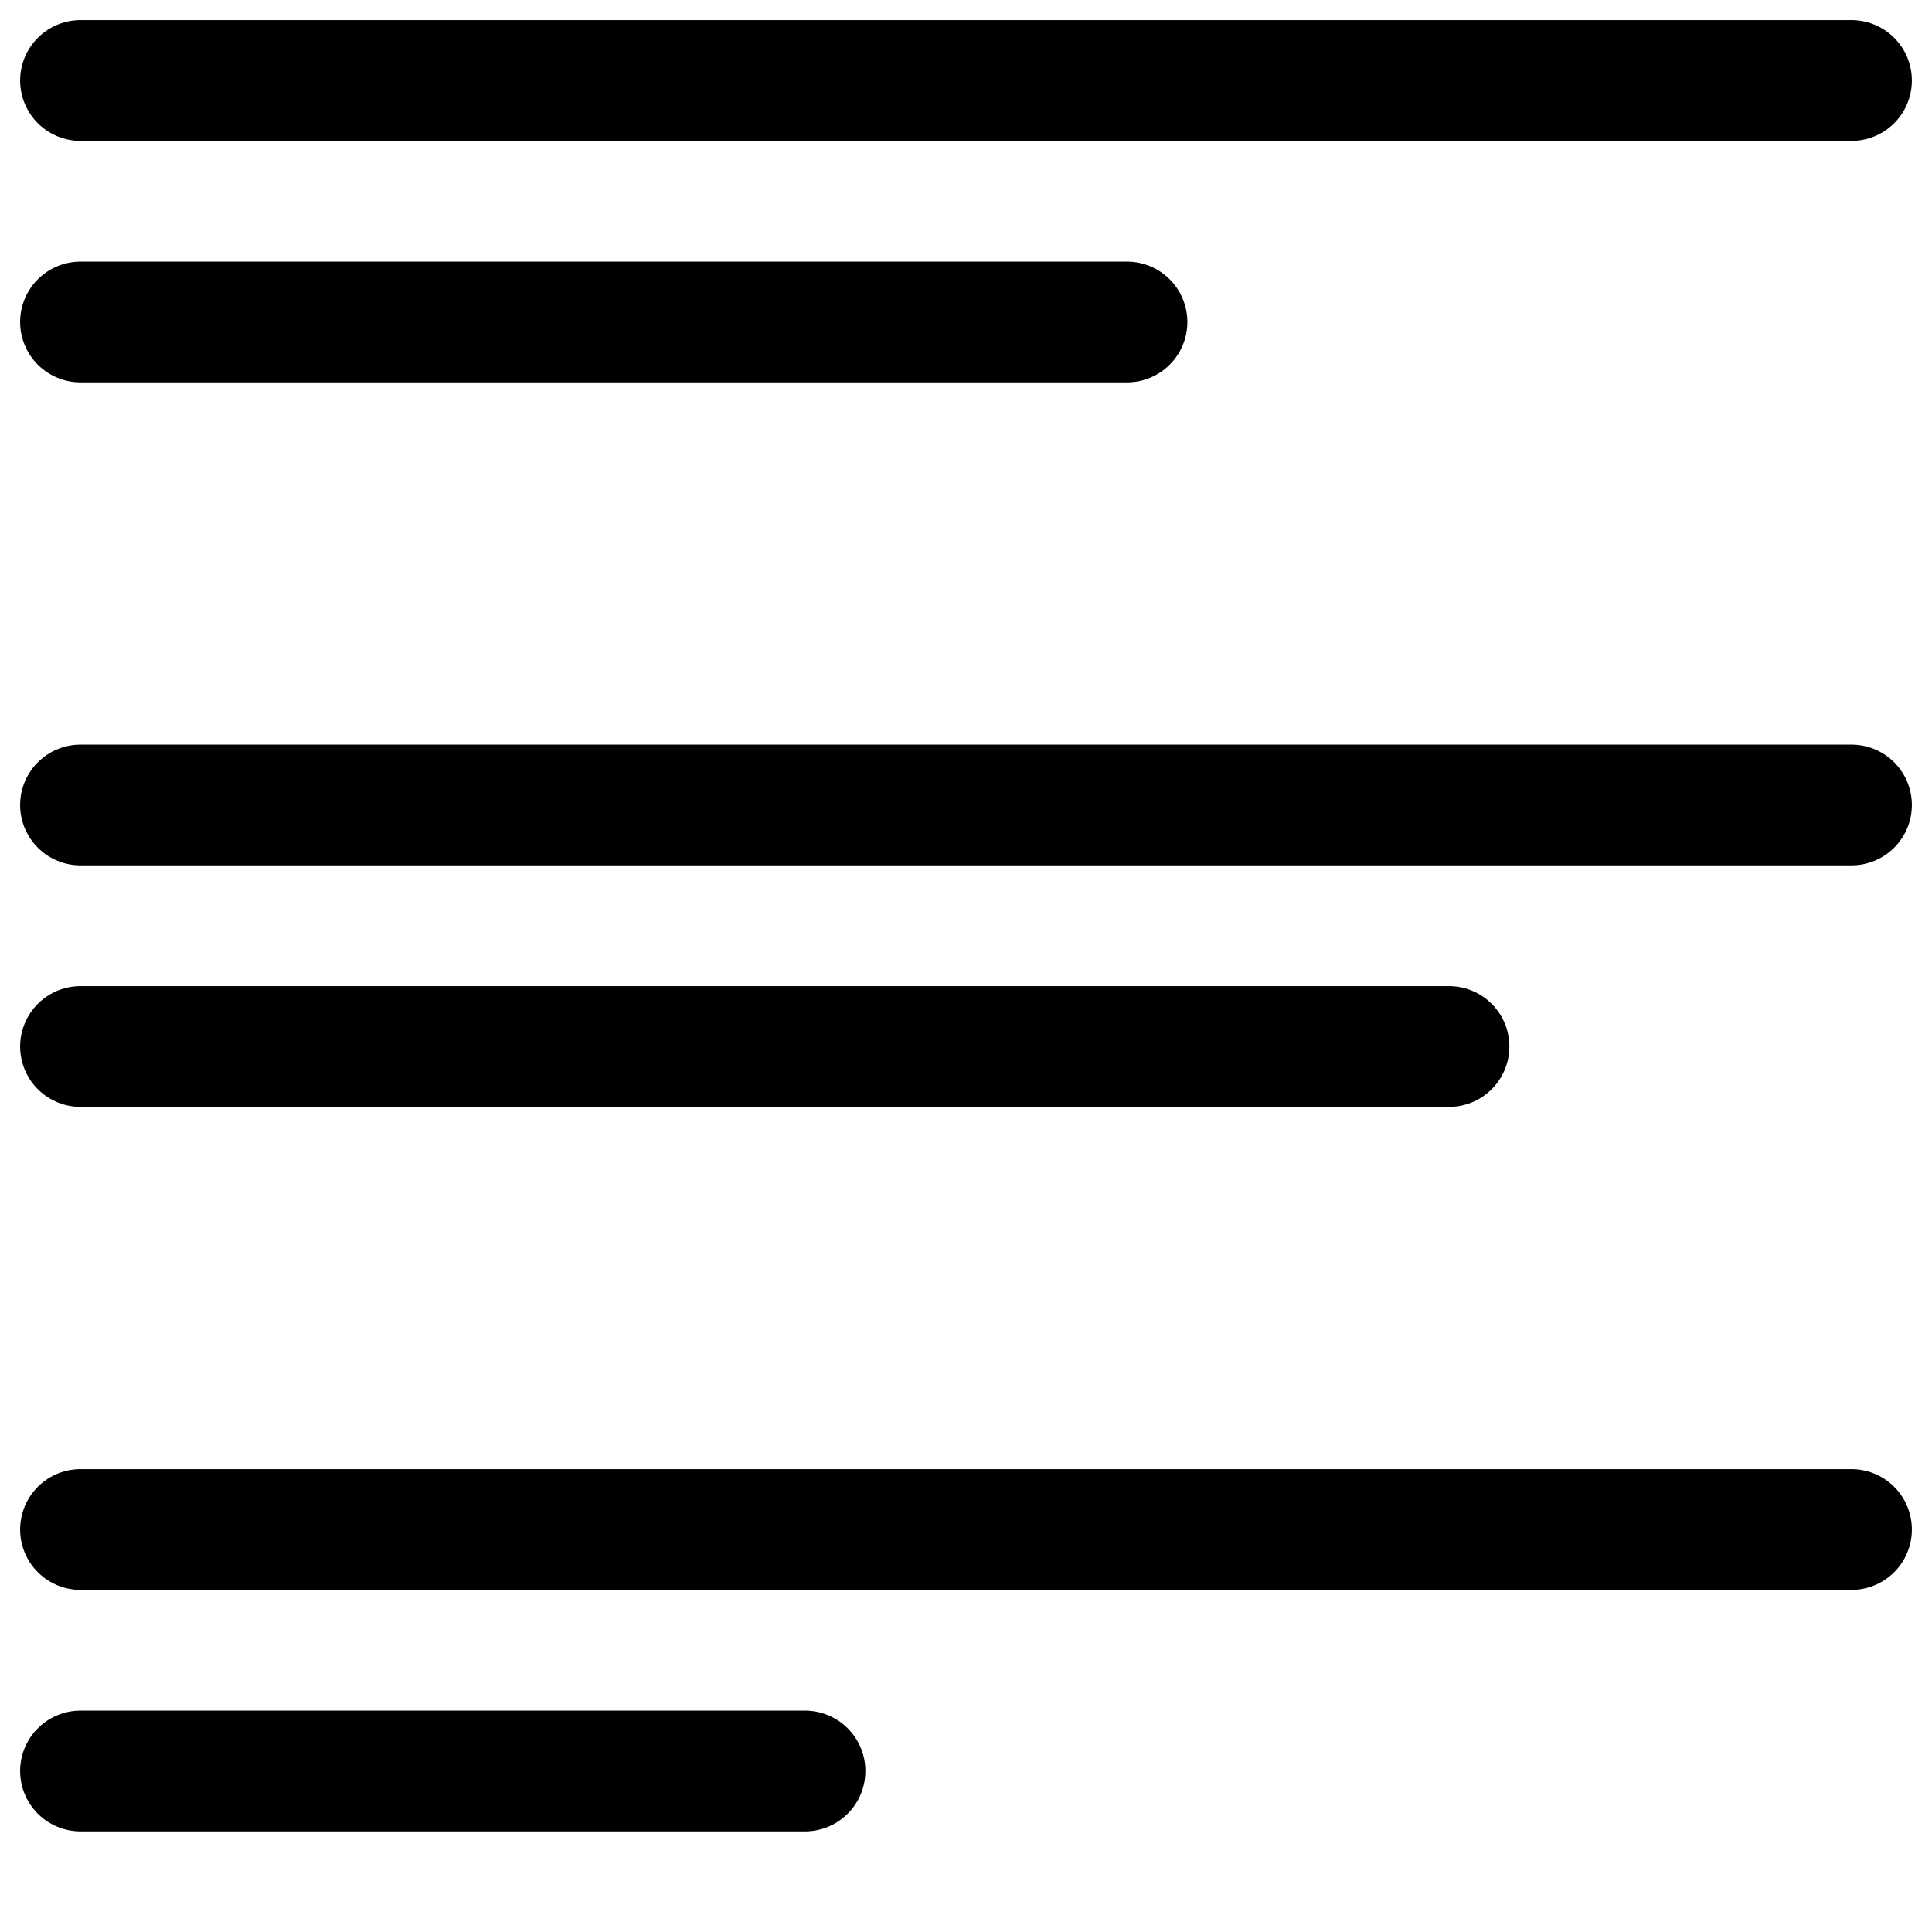
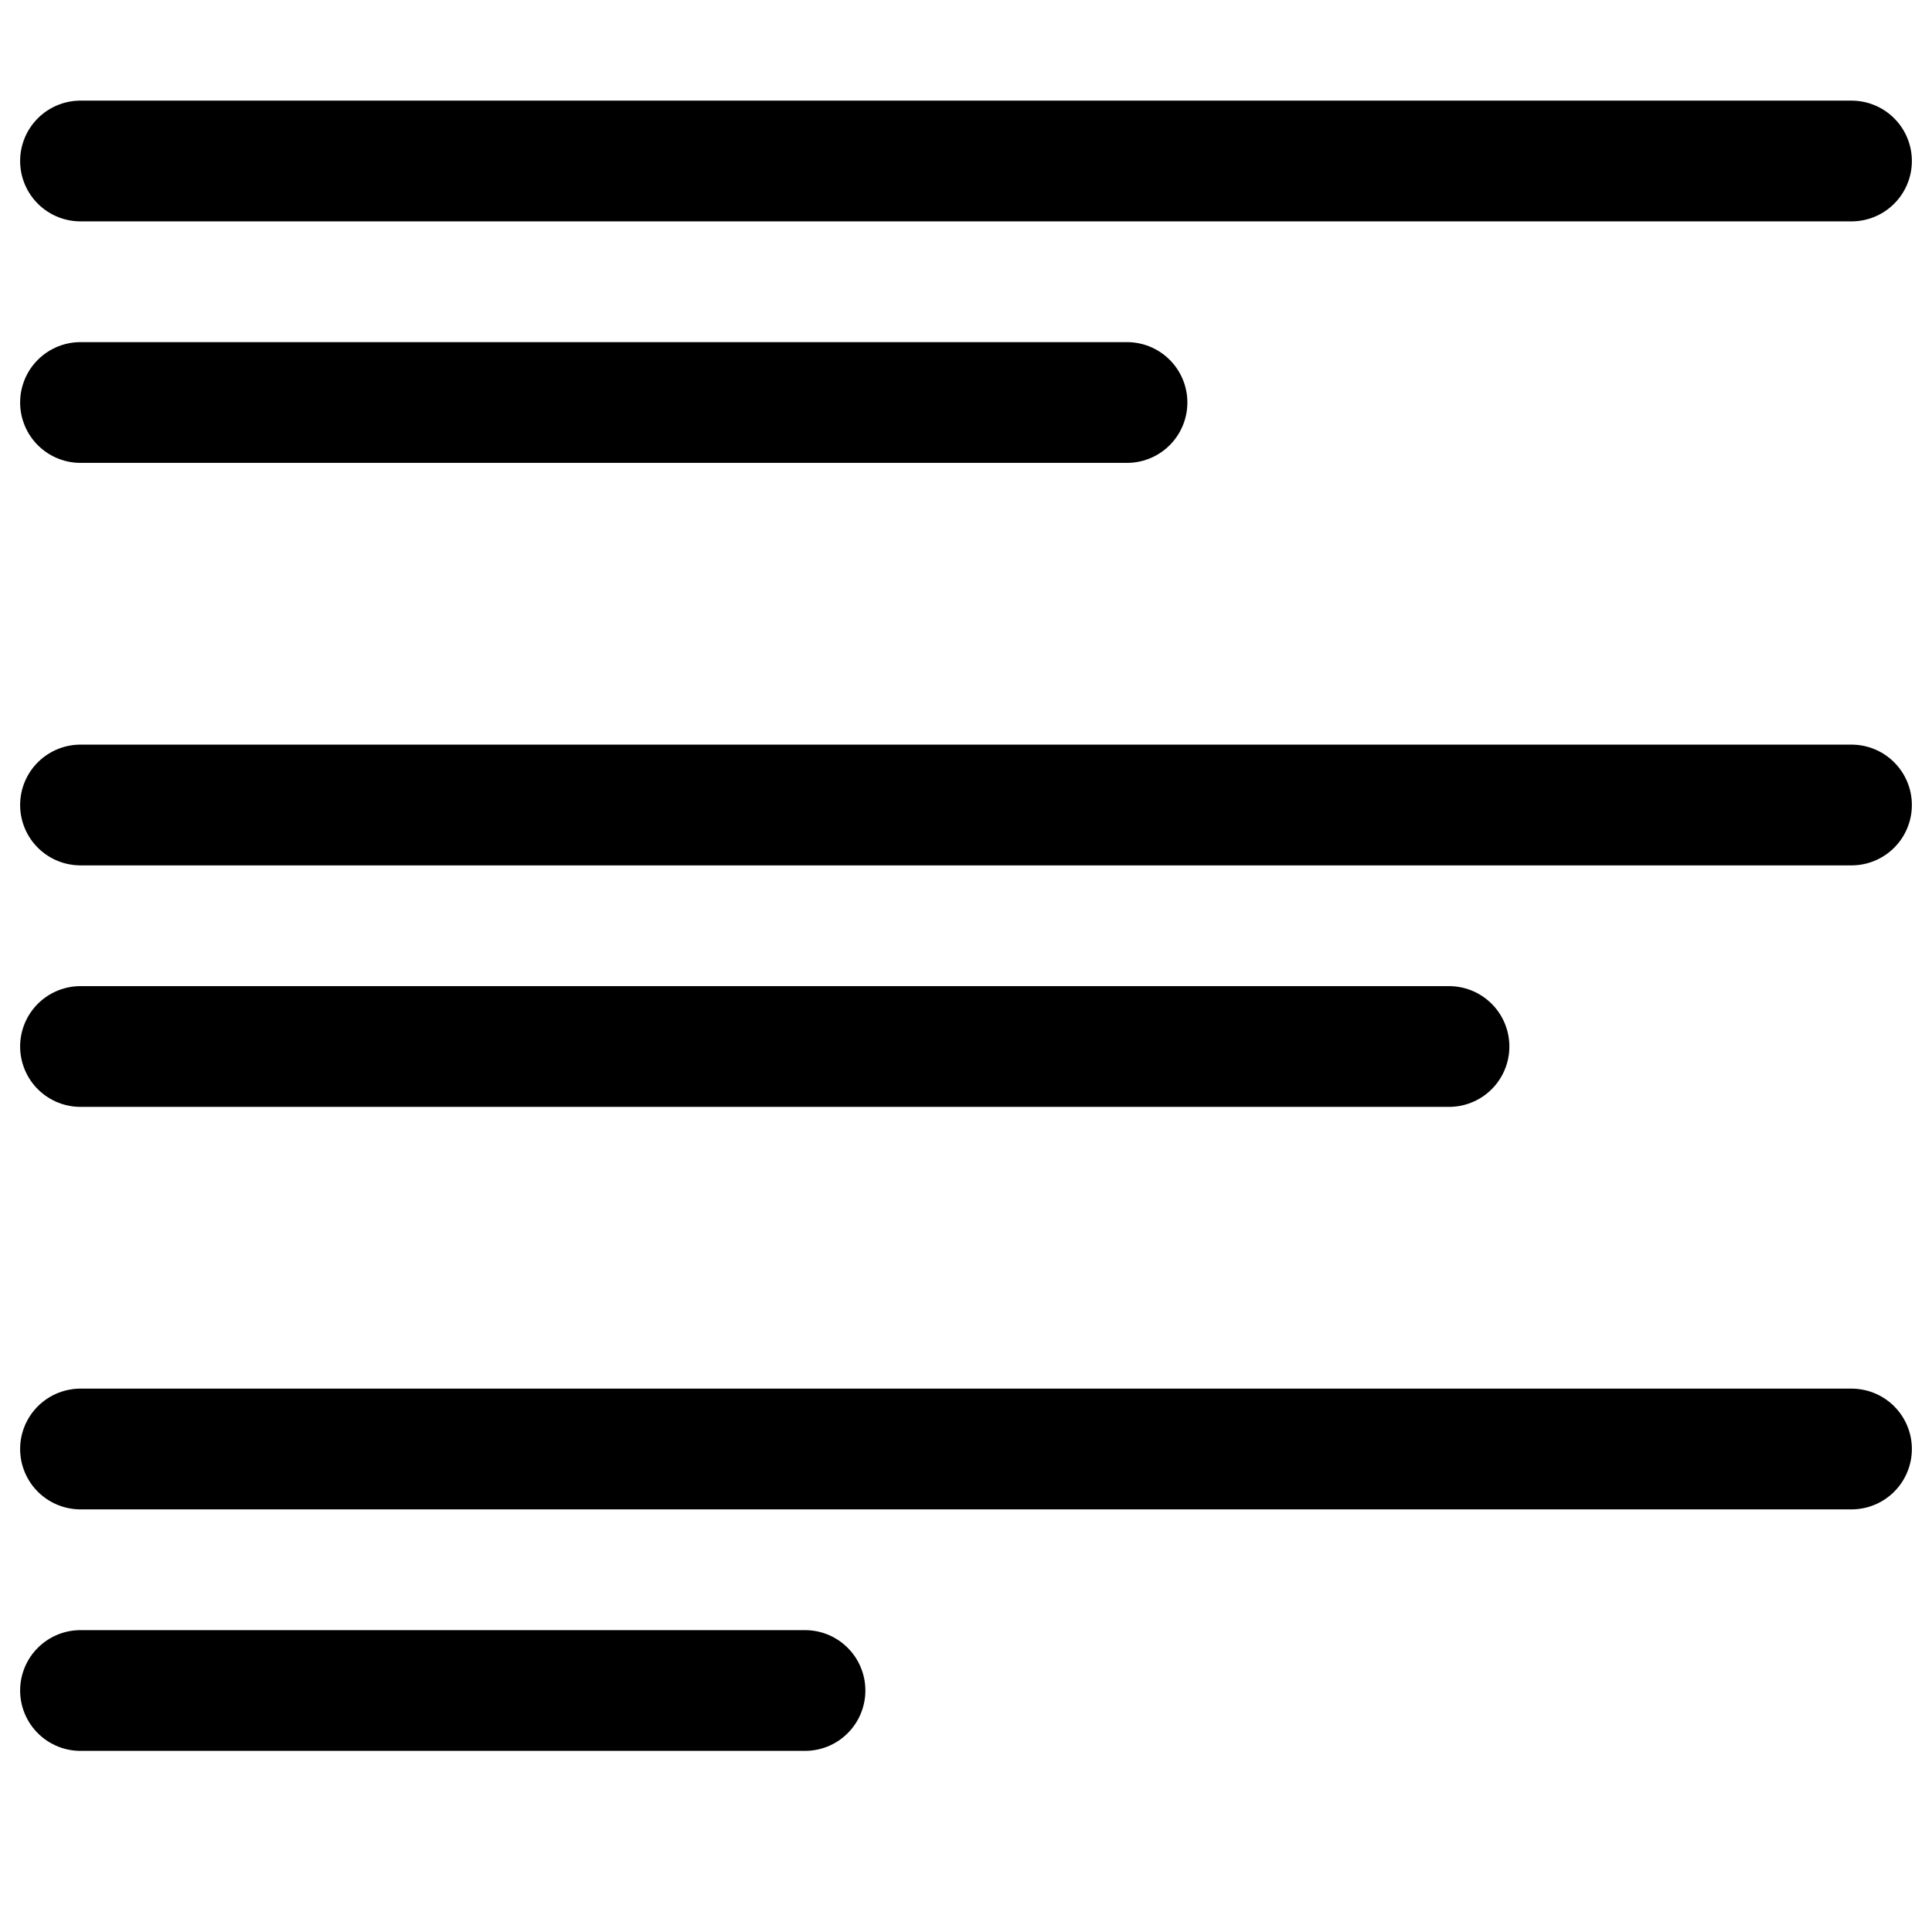
<svg xmlns="http://www.w3.org/2000/svg" width="24" height="24" viewBox="0 0 24 24" fill="none">
  <defs>
    <style>.a{fill:none;stroke:currentColor;stroke-linecap:round;stroke-linejoin:round;stroke-width:1.5px;}</style>
  </defs>
-   <path d="M1 1L23 1" class="a" stroke-width="1.5" stroke-linecap="round" stroke-linejoin="round" />
-   <path d="M1 10L23 10" class="a" stroke-width="1.5" stroke-linecap="round" stroke-linejoin="round" />
-   <path d="M1 19L23 19" class="a" stroke-width="1.5" stroke-linecap="round" stroke-linejoin="round" />
-   <path d="M1 4L14 4" class="a" stroke-width="1.5" stroke-linecap="round" stroke-linejoin="round" />
-   <path d="M1 13L18 13" class="a" stroke-width="1.5" stroke-linecap="round" stroke-linejoin="round" />
-   <path d="M1 22L10 22" class="a" stroke-width="1.5" stroke-linecap="round" stroke-linejoin="round" />
+   <path d="M1 2H23" class="a" stroke-width="1.5" stroke-linecap="round" stroke-linejoin="round" />
+   <path d="M1 10H23" class="a" stroke-width="1.5" stroke-linecap="round" stroke-linejoin="round" />
+   <path d="M1 18H23" class="a" stroke-width="1.5" stroke-linecap="round" stroke-linejoin="round" />
+   <path d="M1 5H14" class="a" stroke-width="1.5" stroke-linecap="round" stroke-linejoin="round" />
+   <path d="M1 13H18" class="a" stroke-width="1.5" stroke-linecap="round" stroke-linejoin="round" />
+   <path d="M1 21H10" class="a" stroke-width="1.5" stroke-linecap="round" stroke-linejoin="round" />
</svg>
